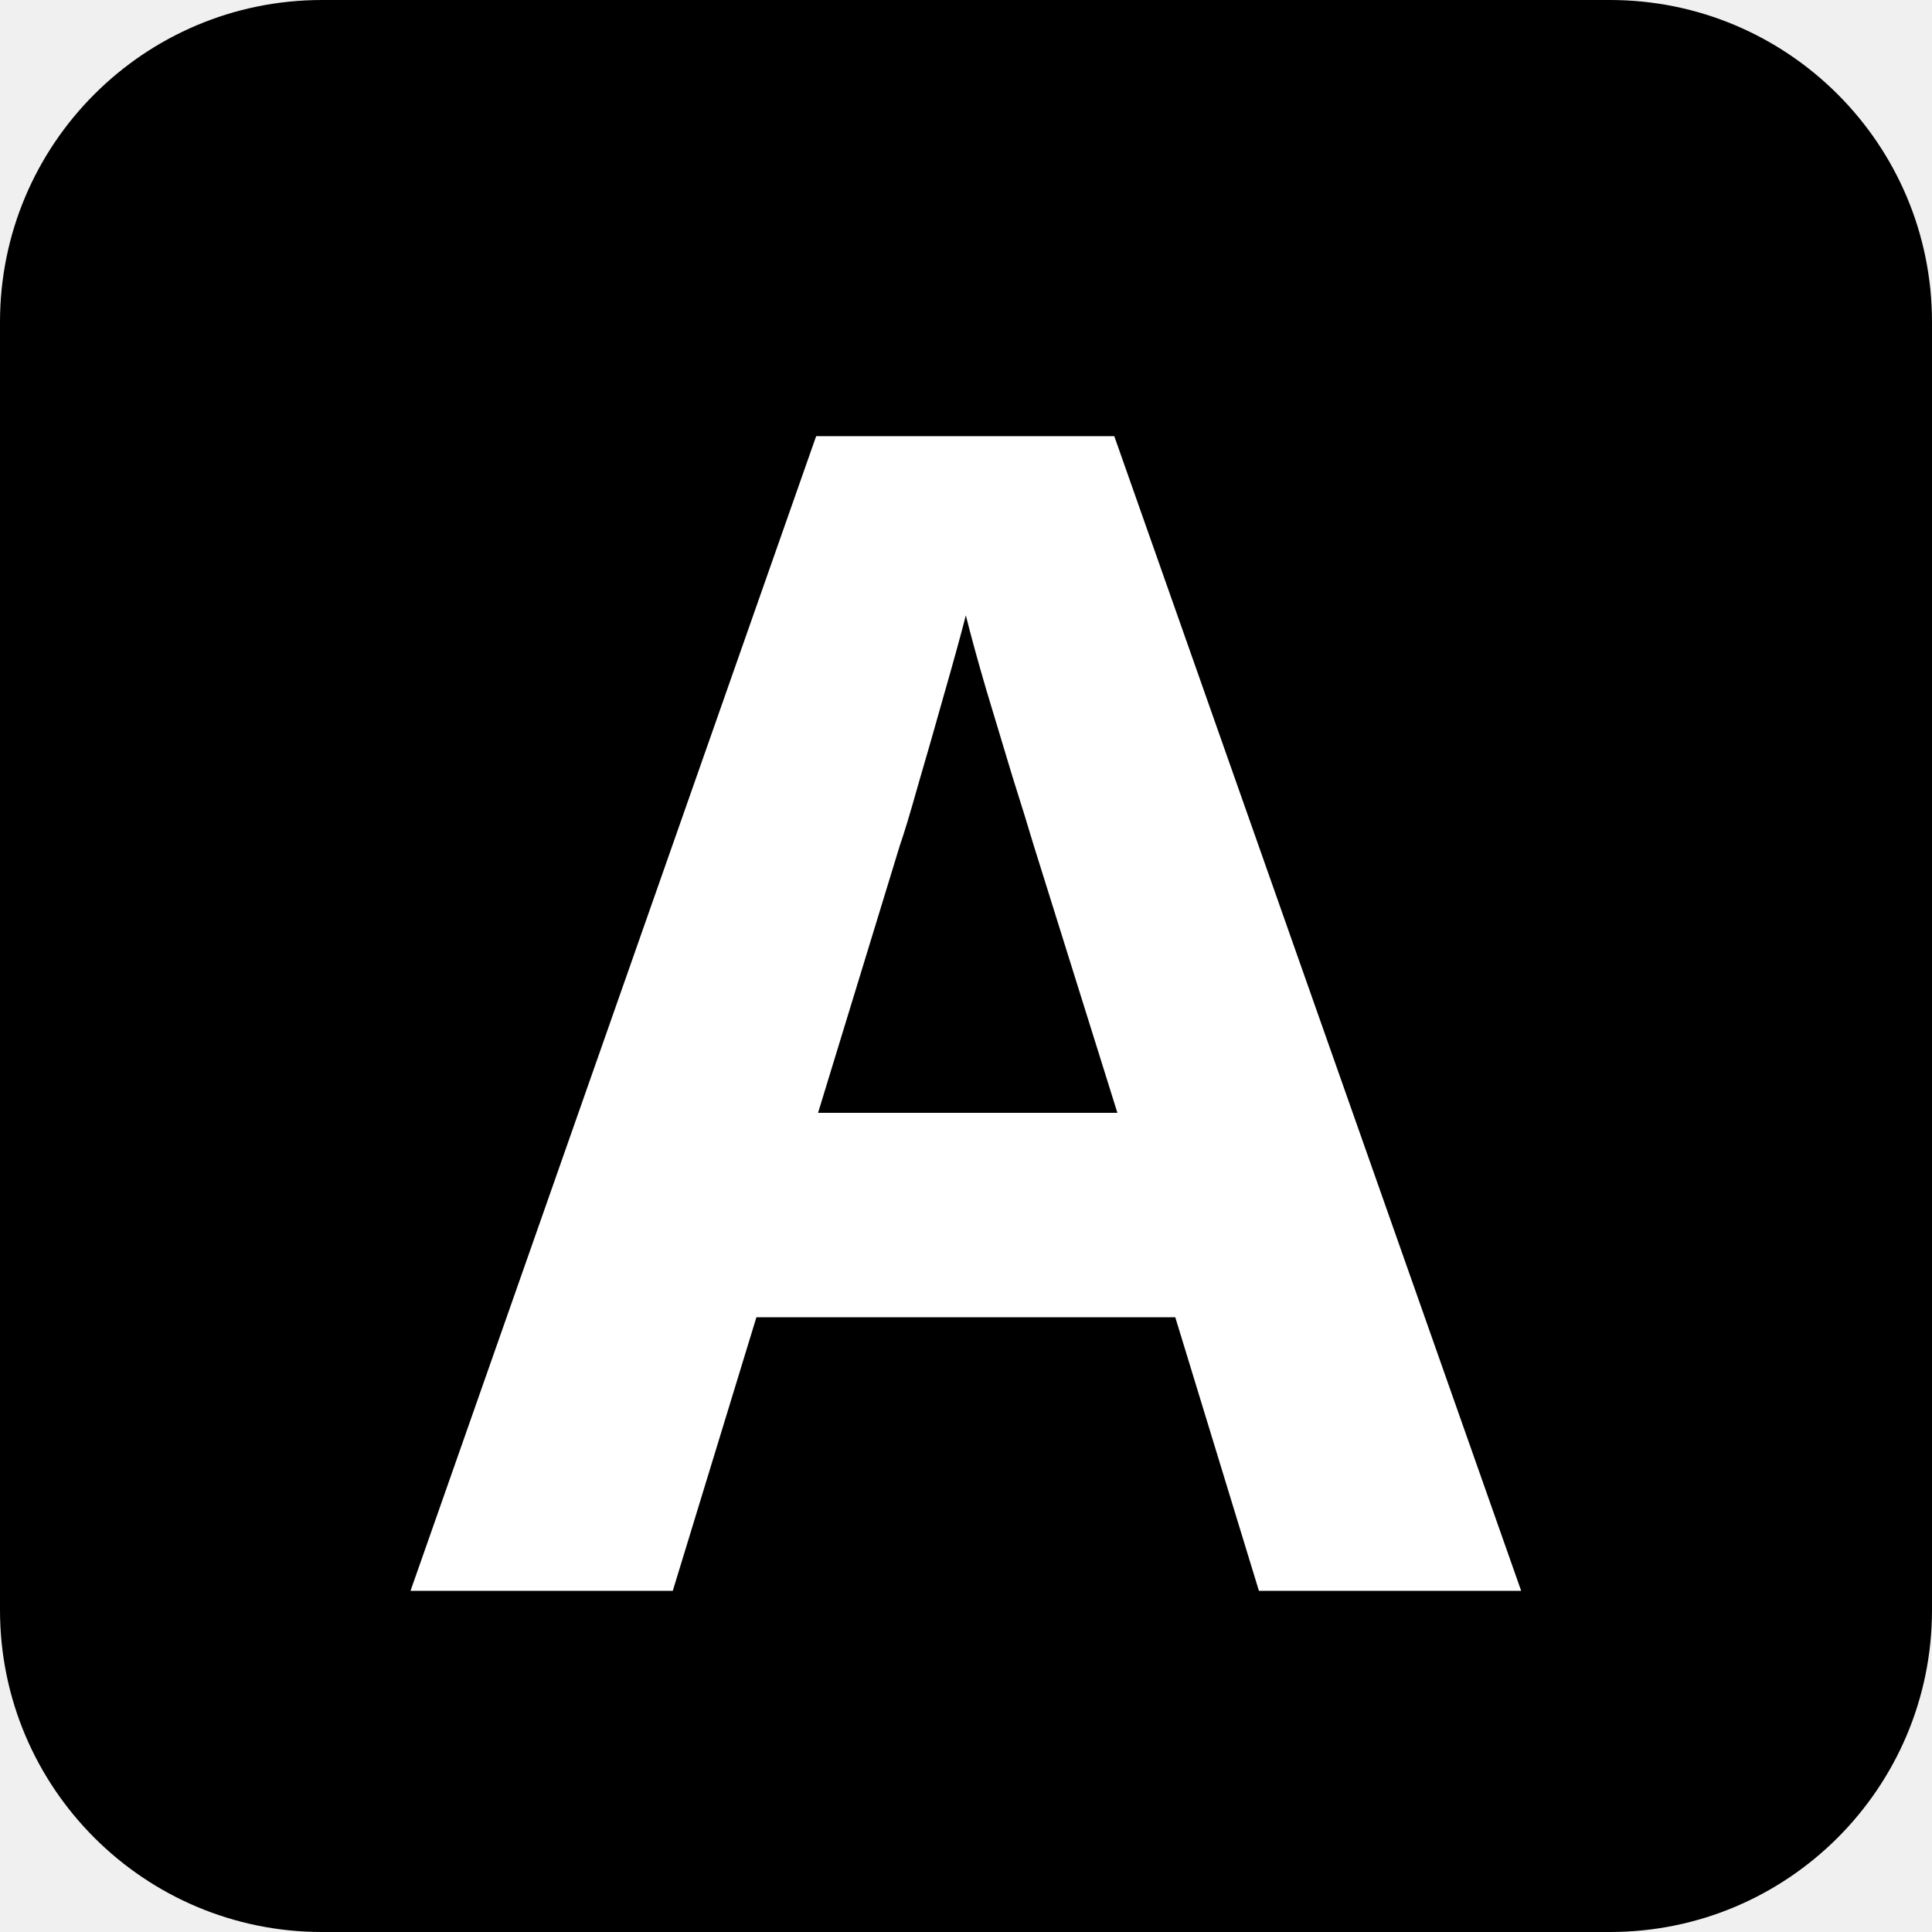
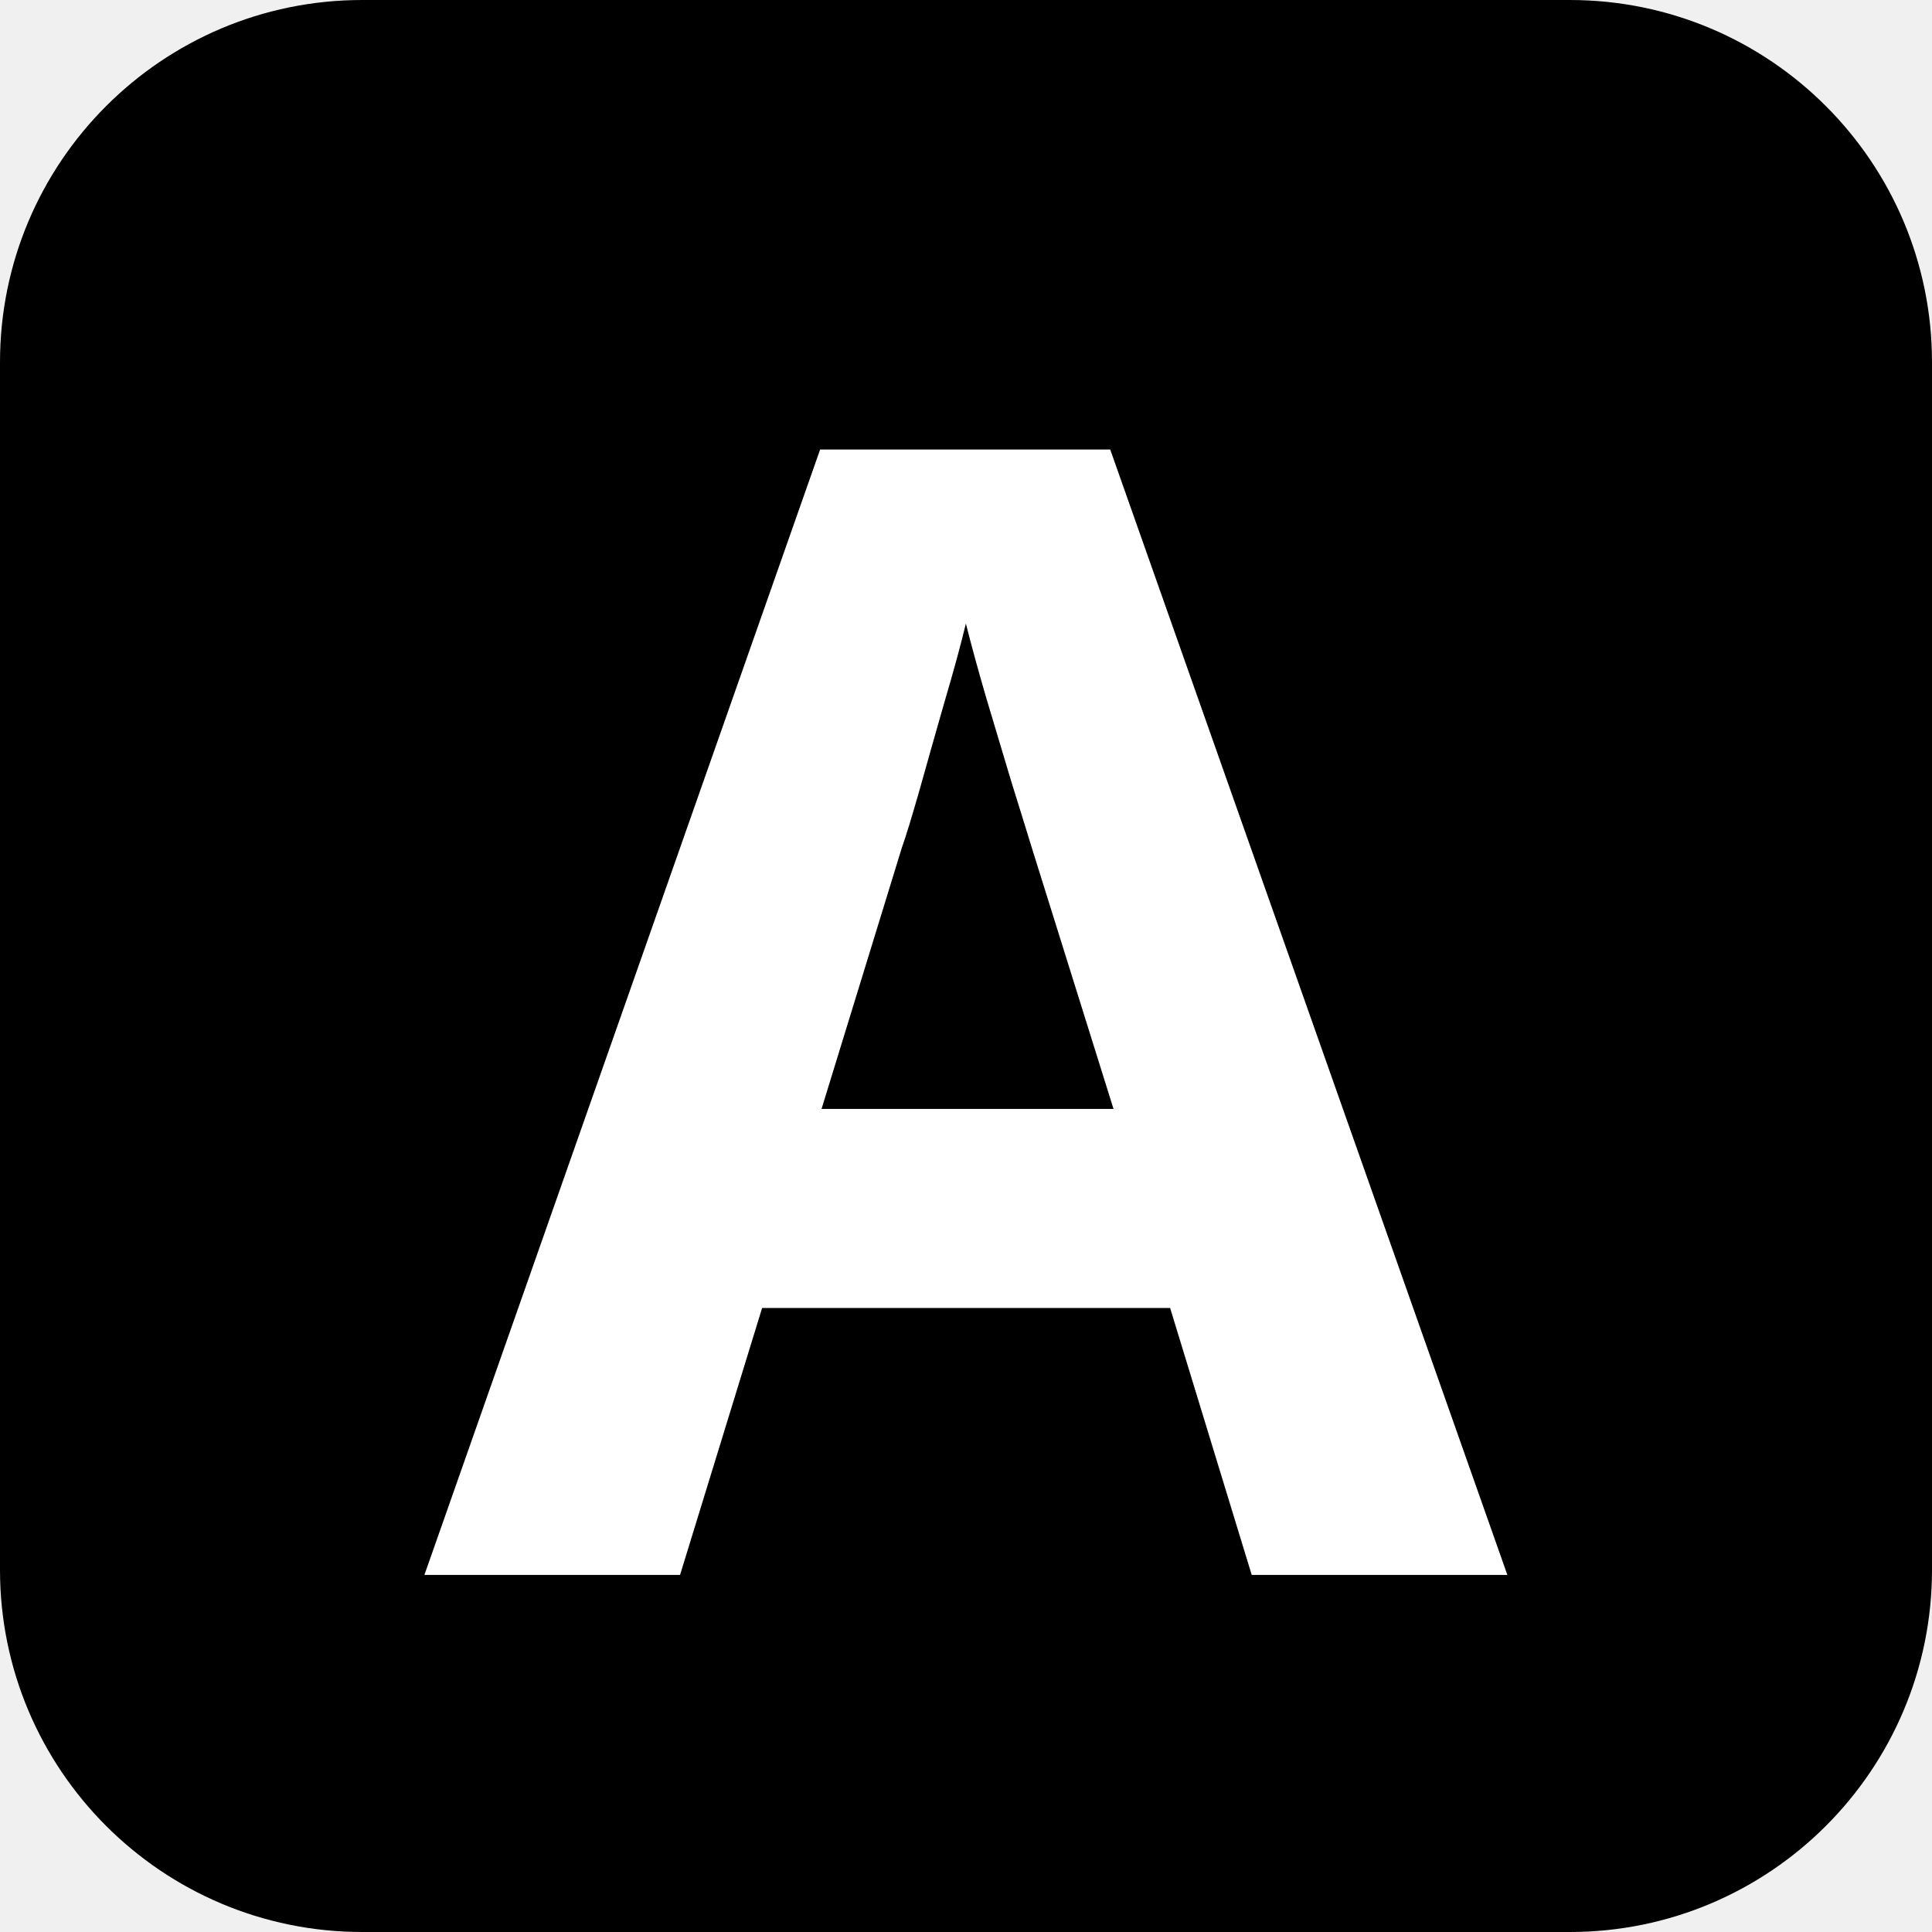
- <svg xmlns="http://www.w3.org/2000/svg" width="48" height="48" viewBox="0 0 48 48">
-   <rect width="48" height="48" rx="8" fill="oklch(64% 0.27 130)" />
-   <text x="24" y="24" text-anchor="middle" dominant-baseline="central" font-family="Outfit, system-ui, sans-serif" font-weight="700" font-size="40" fill="white">A</text>
+ <svg xmlns="http://www.w3.org/2000/svg" width="64" height="64" viewBox="0 0 64 64">
+   <rect width="64" height="64" rx="12" fill="oklch(64% 0.27 130)" />
+   <text x="32" y="32" text-anchor="middle" dominant-baseline="central" font-family="Outfit, system-ui, sans-serif" font-weight="700" font-size="52" fill="white">A</text>
</svg>
